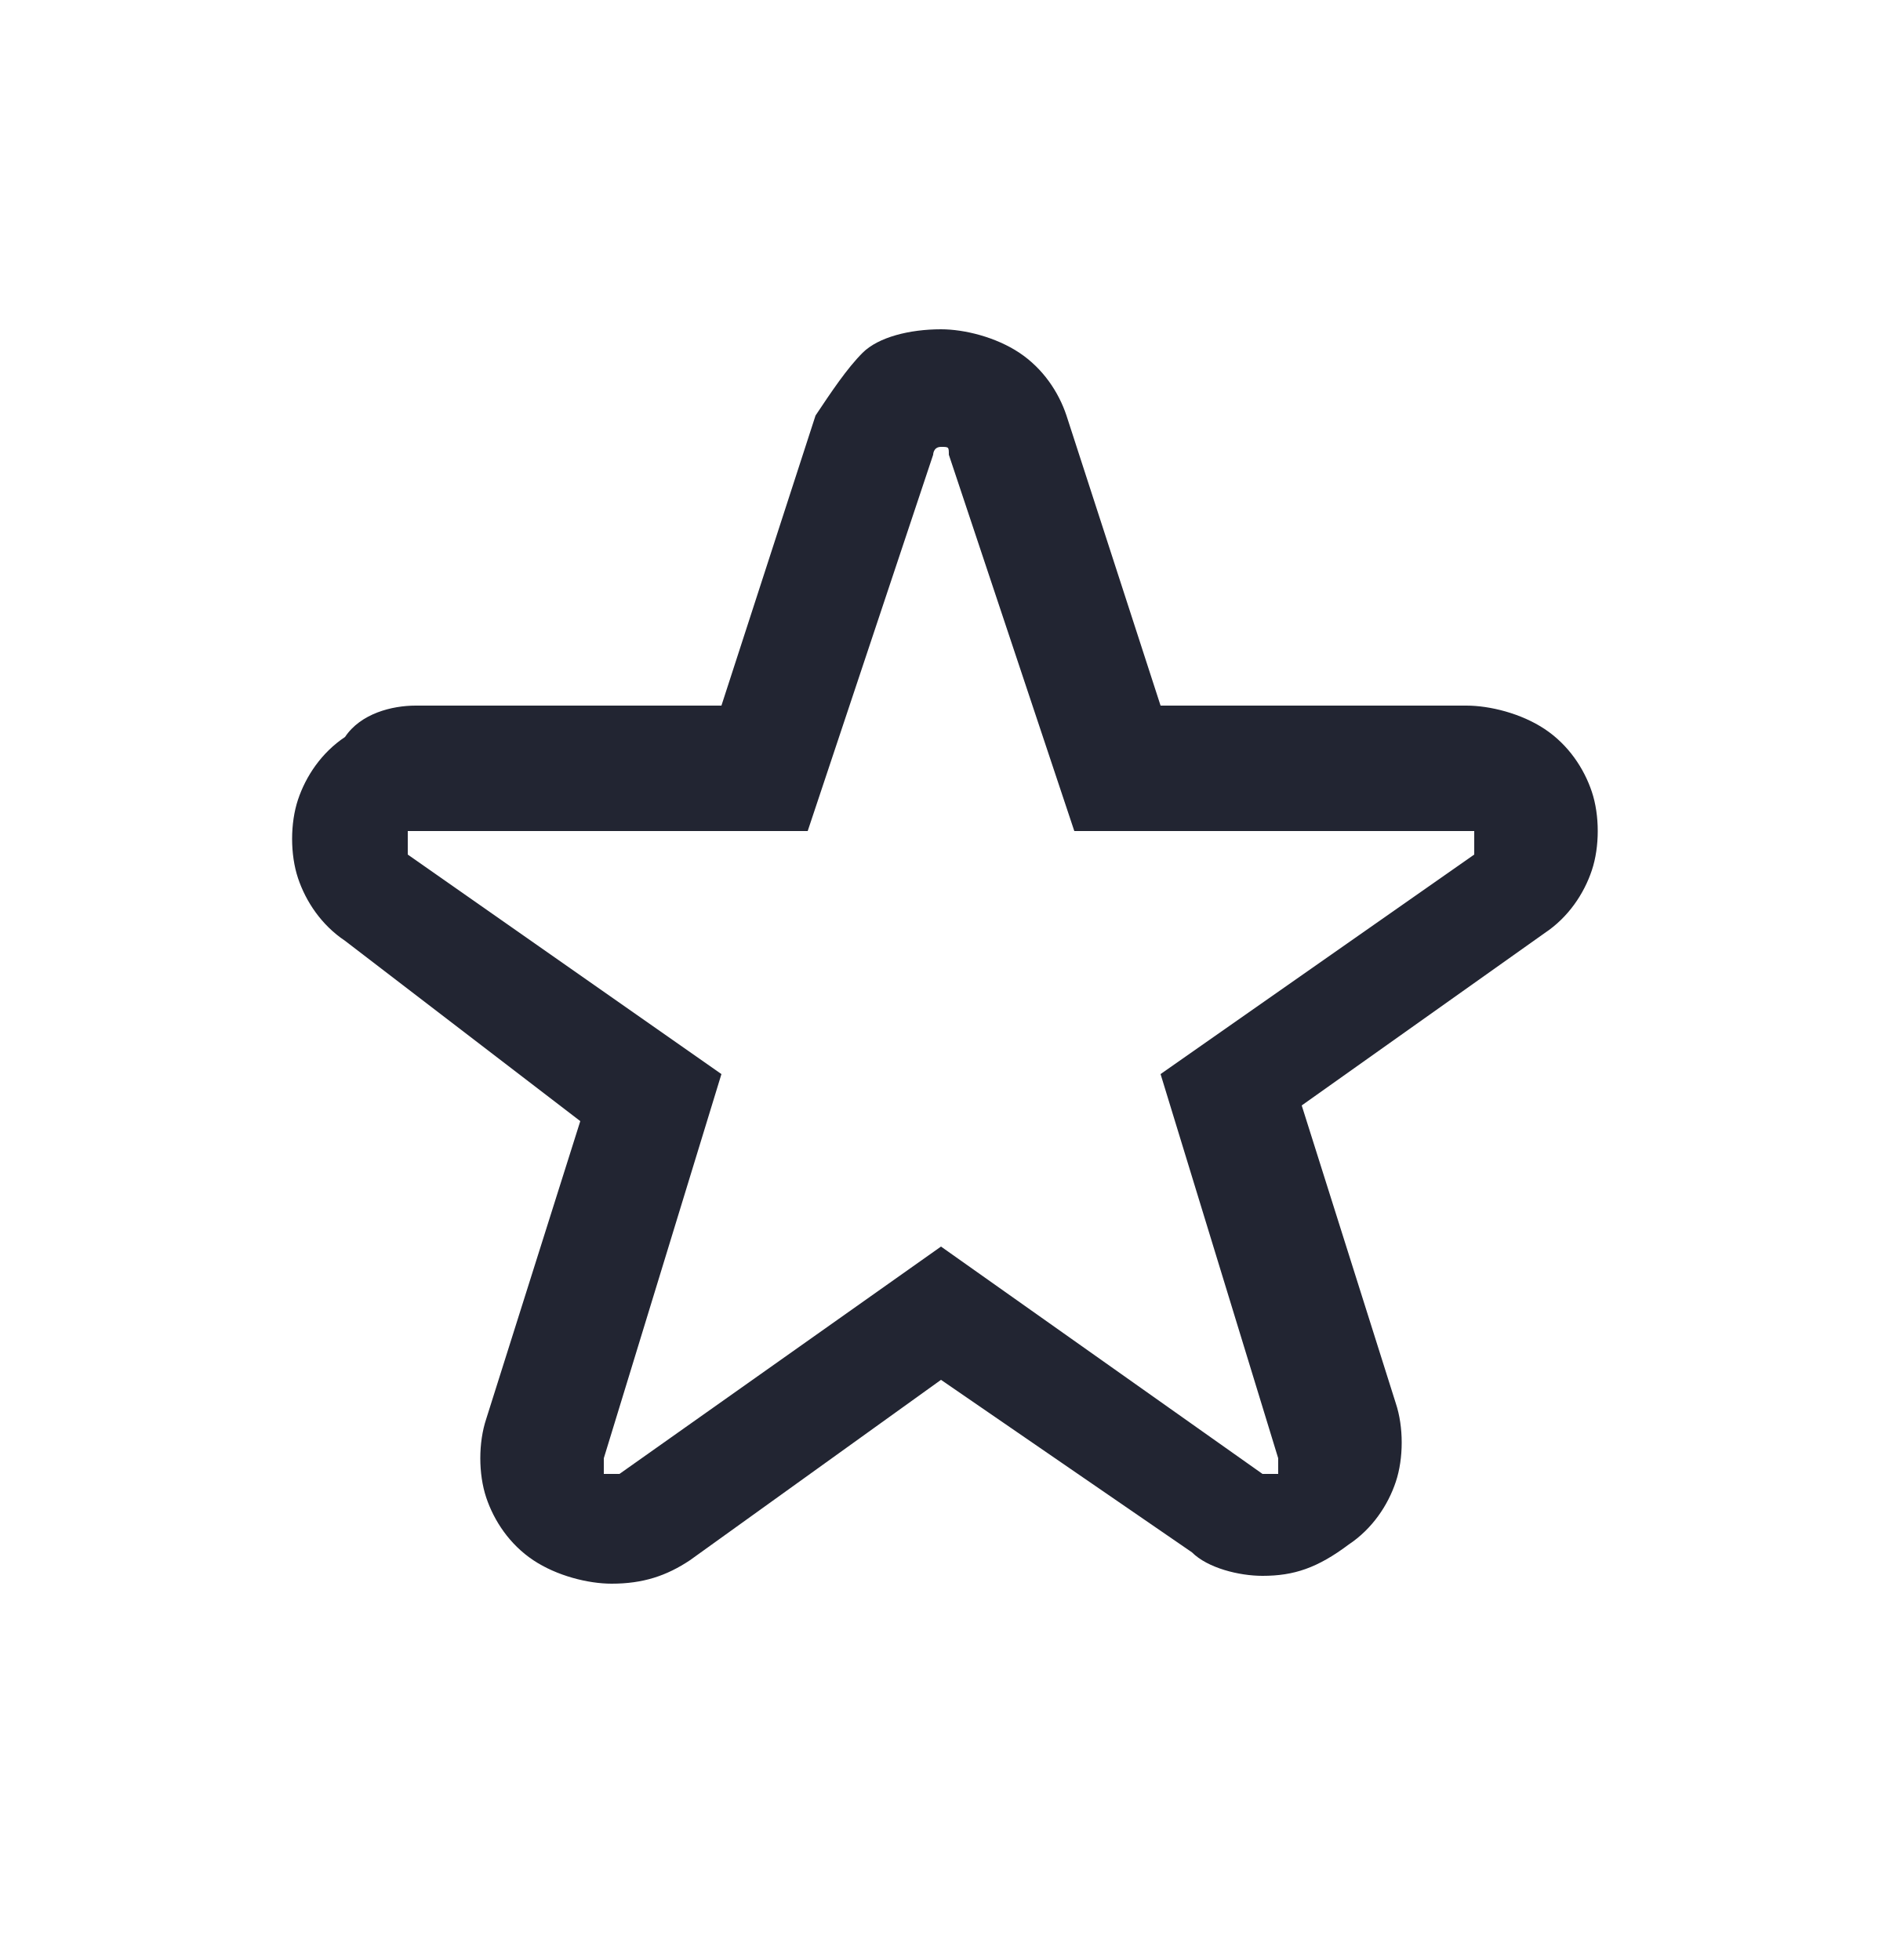
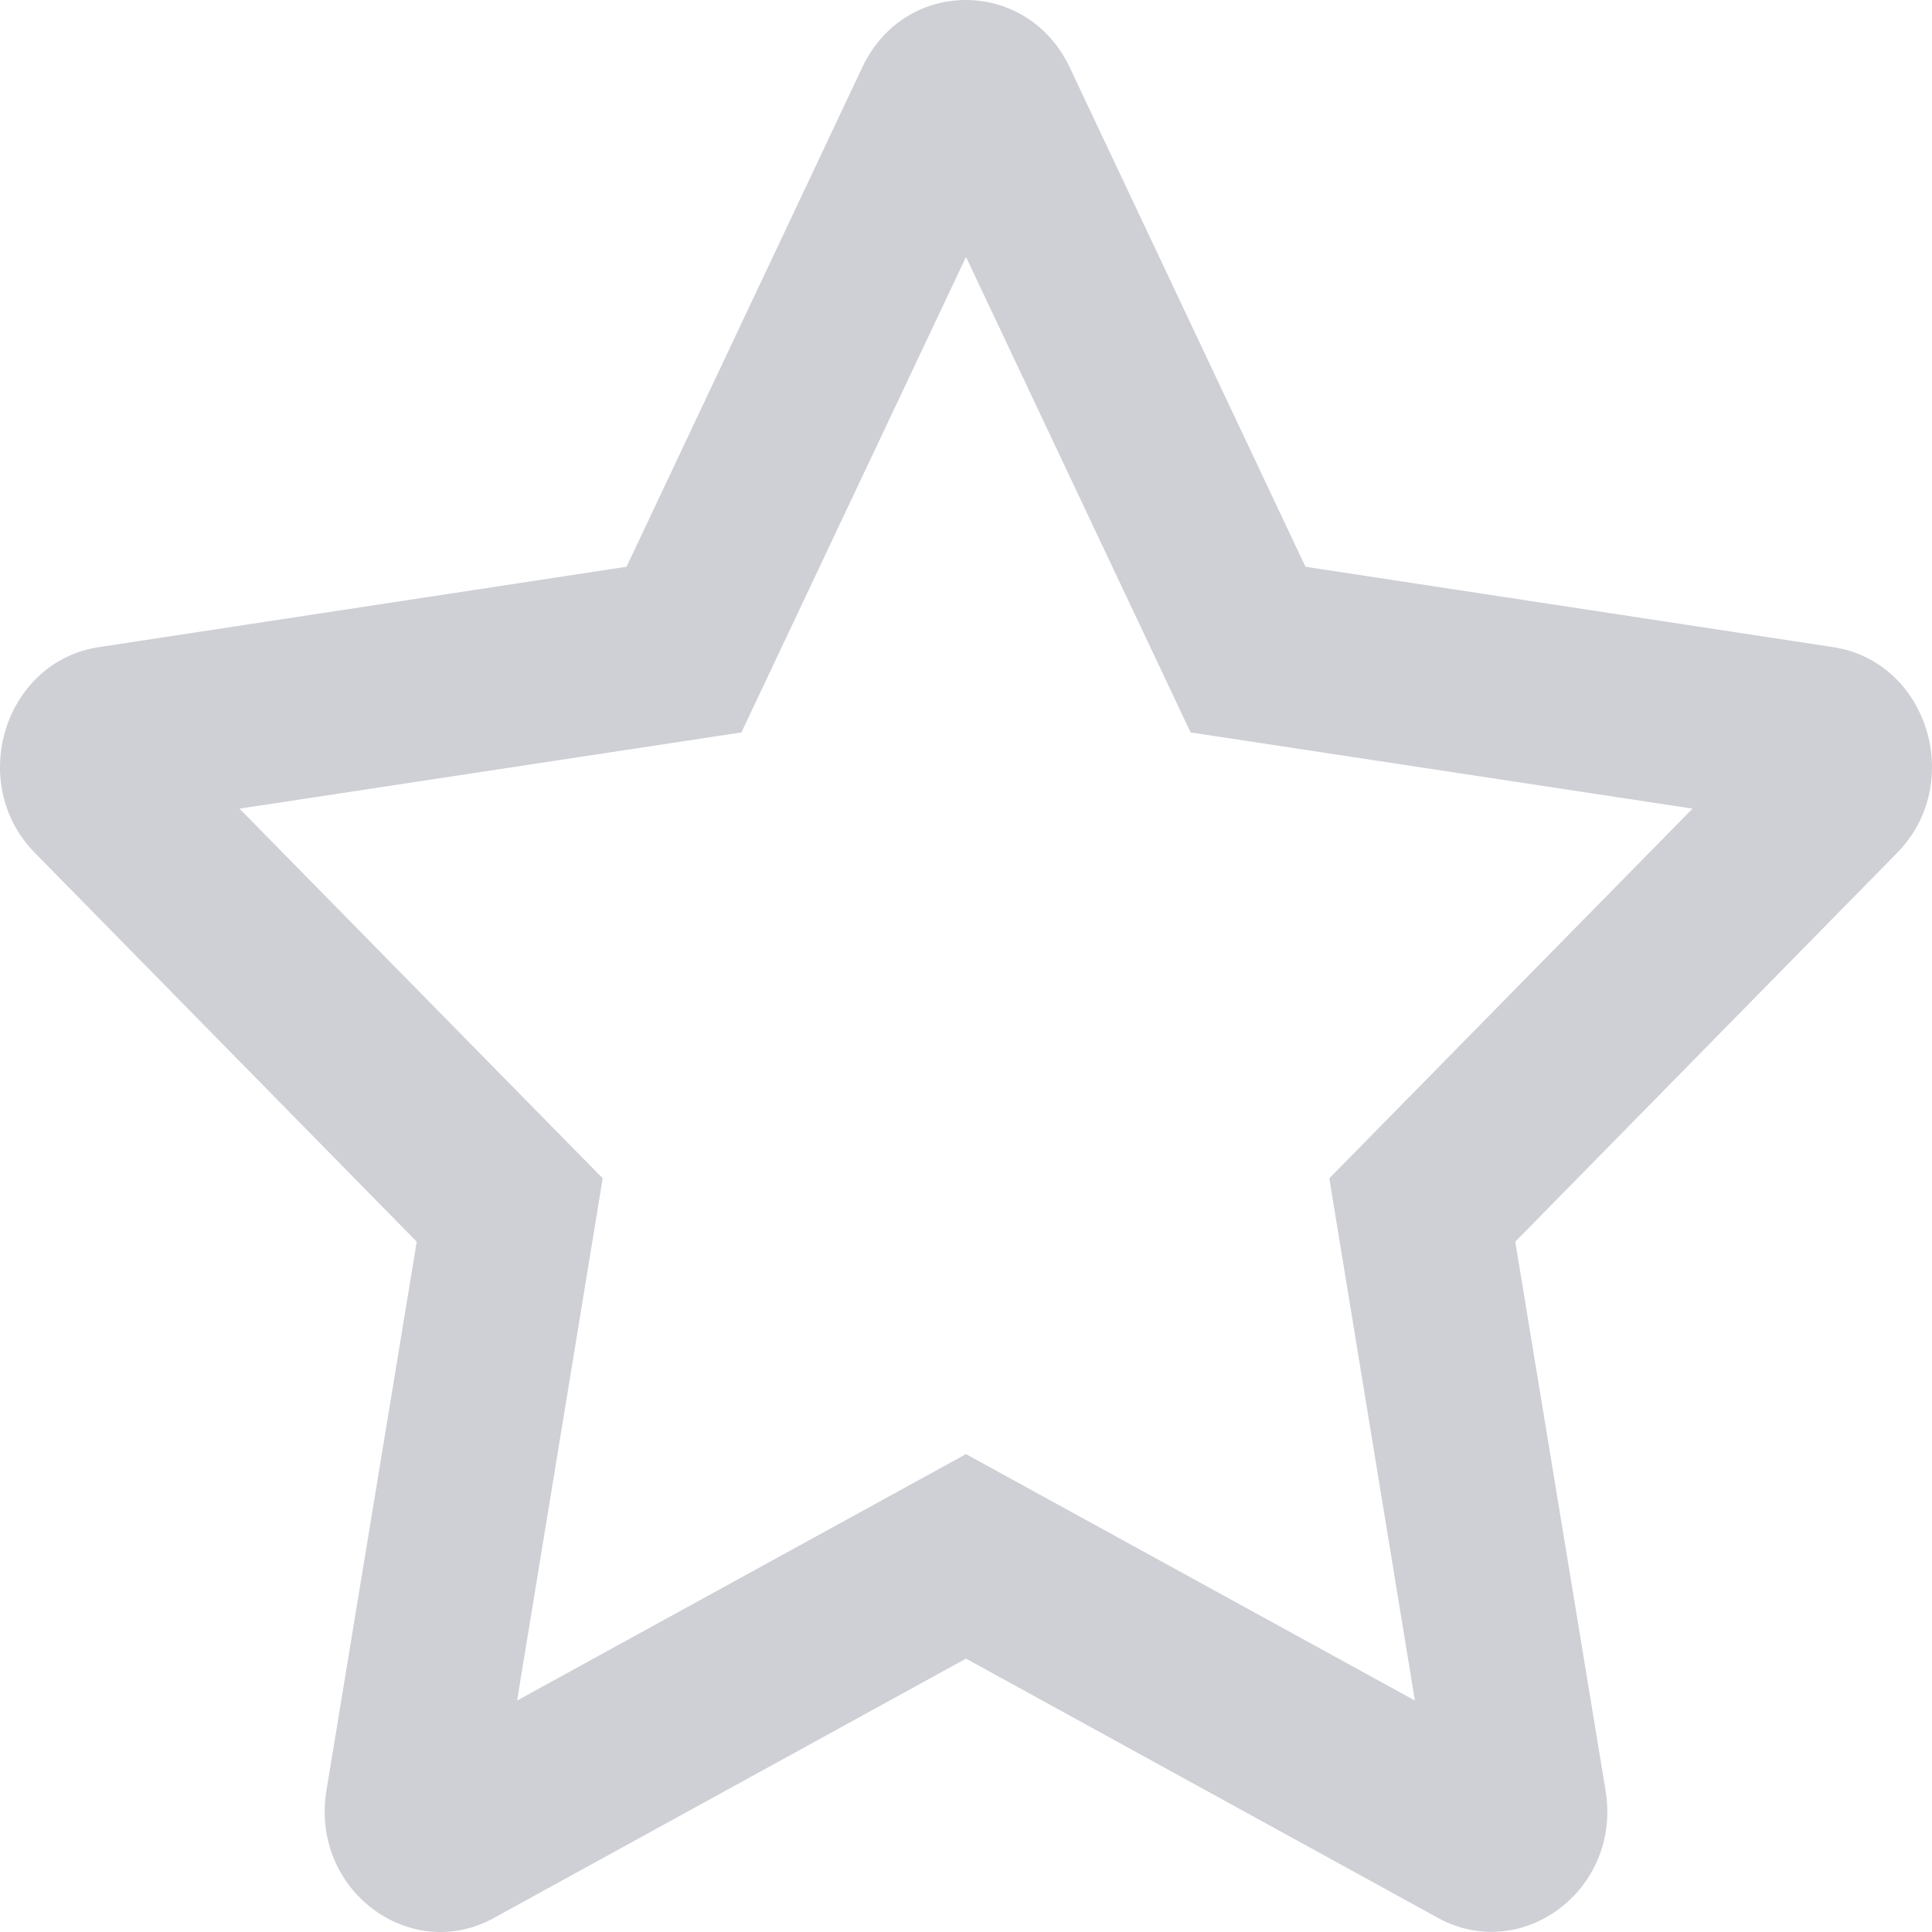
- <svg xmlns="http://www.w3.org/2000/svg" xmlns:xlink="http://www.w3.org/1999/xlink" version="1.1" id="Layer_1" x="0px" y="0px" viewBox="0 0 24 25" style="enable-background:new 0 0 24 25;" xml:space="preserve">
-   <style type="text/css">
- 	.st0{clip-path:url(#SVGID_2_);}
- 	.st1{fill-rule:evenodd;clip-rule:evenodd;fill:#222532;}
- </style>
-   <g>
-     <defs>
-       <rect id="SVGID_1_" y="0.5" width="24" height="24" />
-     </defs>
-     <clipPath id="SVGID_2_">
-       <use xlink:href="#SVGID_1_" style="overflow:visible;" />
-     </clipPath>
-     <g class="st0">
-       <path class="st1" d="M12,5.7C12,5.7,11.9,5.7,12,5.7c-0.1,0-0.1,0.1-0.1,0.1c0,0,0,0,0,0l-1.6,4.8l-5,0c0,0-0.1,0-0.1,0    c0,0,0,0,0,0.1c0,0,0,0.1,0,0.1c0,0,0,0,0,0.1l4,2.8l-1.5,4.9c0,0,0,0.1,0,0.1c0,0,0,0,0,0.1l0,0c0,0,0,0,0.1,0c0,0,0.1,0,0.1,0    l4.1-2.9l4.1,2.9c0,0,0,0,0,0c0,0,0.1,0,0.1,0c0,0,0.1,0,0.1,0l0,0c0,0,0,0,0-0.1c0,0,0-0.1,0-0.1l0,0l-1.5-4.9l4-2.8    c0,0,0,0,0-0.1c0,0,0-0.1,0-0.1c0,0,0,0,0-0.1c0,0,0,0-0.1,0c0,0,0,0,0,0l-5,0l-1.6-4.8c0,0,0,0,0,0C12.1,5.7,12.1,5.7,12,5.7    C12.1,5.7,12,5.7,12,5.7z M16.1,20.1c-0.3,0-0.7-0.1-0.9-0.3l0,0L12,17.6l-3.2,2.3c0,0,0,0,0,0c-0.3,0.2-0.6,0.3-1,0.3    c-0.3,0-0.7-0.1-1-0.3c-0.3-0.2-0.5-0.5-0.6-0.8c-0.1-0.3-0.1-0.7,0-1l1.2-3.8L4.4,12l0,0c-0.3-0.2-0.5-0.5-0.6-0.8    c-0.1-0.3-0.1-0.7,0-1l0,0c0.1-0.3,0.3-0.6,0.6-0.8C4.6,9.1,5,9,5.3,9l0,0l3.9,0l1.2-3.7C10.6,5,10.8,4.7,11,4.5s0.6-0.3,1-0.3    c0.3,0,0.7,0.1,1,0.3s0.5,0.5,0.6,0.8l0,0L14.8,9l3.9,0c0.3,0,0.7,0.1,1,0.3c0.3,0.2,0.5,0.5,0.6,0.8c0.1,0.3,0.1,0.7,0,1    c-0.1,0.3-0.3,0.6-0.6,0.8l0,0l-3.1,2.2l1.2,3.8c0.1,0.3,0.1,0.7,0,1c-0.1,0.3-0.3,0.6-0.6,0.8C16.8,20,16.5,20.1,16.1,20.1z" />
-     </g>
-   </g>
+ <svg xmlns="http://www.w3.org/2000/svg" width="20" height="20" viewBox="0 0 20 20" fill="none">
+   <path d="M18.976 6.699L13.514 5.867L11.073 0.696C10.636 -0.226 9.368 -0.238 8.927 0.696L6.486 5.867L1.024 6.699C0.045 6.847 -0.348 8.109 0.363 8.831L4.314 12.854L3.379 18.537C3.211 19.564 4.247 20.334 5.114 19.854L10 17.17L14.886 19.854C15.753 20.33 16.789 19.564 16.621 18.537L15.686 12.854L19.637 8.831C20.348 8.109 19.955 6.847 18.976 6.699ZM13.761 12.198L14.647 17.604L10 15.053L5.353 17.604L6.239 12.198L2.479 8.371L7.675 7.582L10 2.66L12.325 7.582L17.521 8.371L13.761 12.198Z" fill="#CED0D6" />
</svg>
